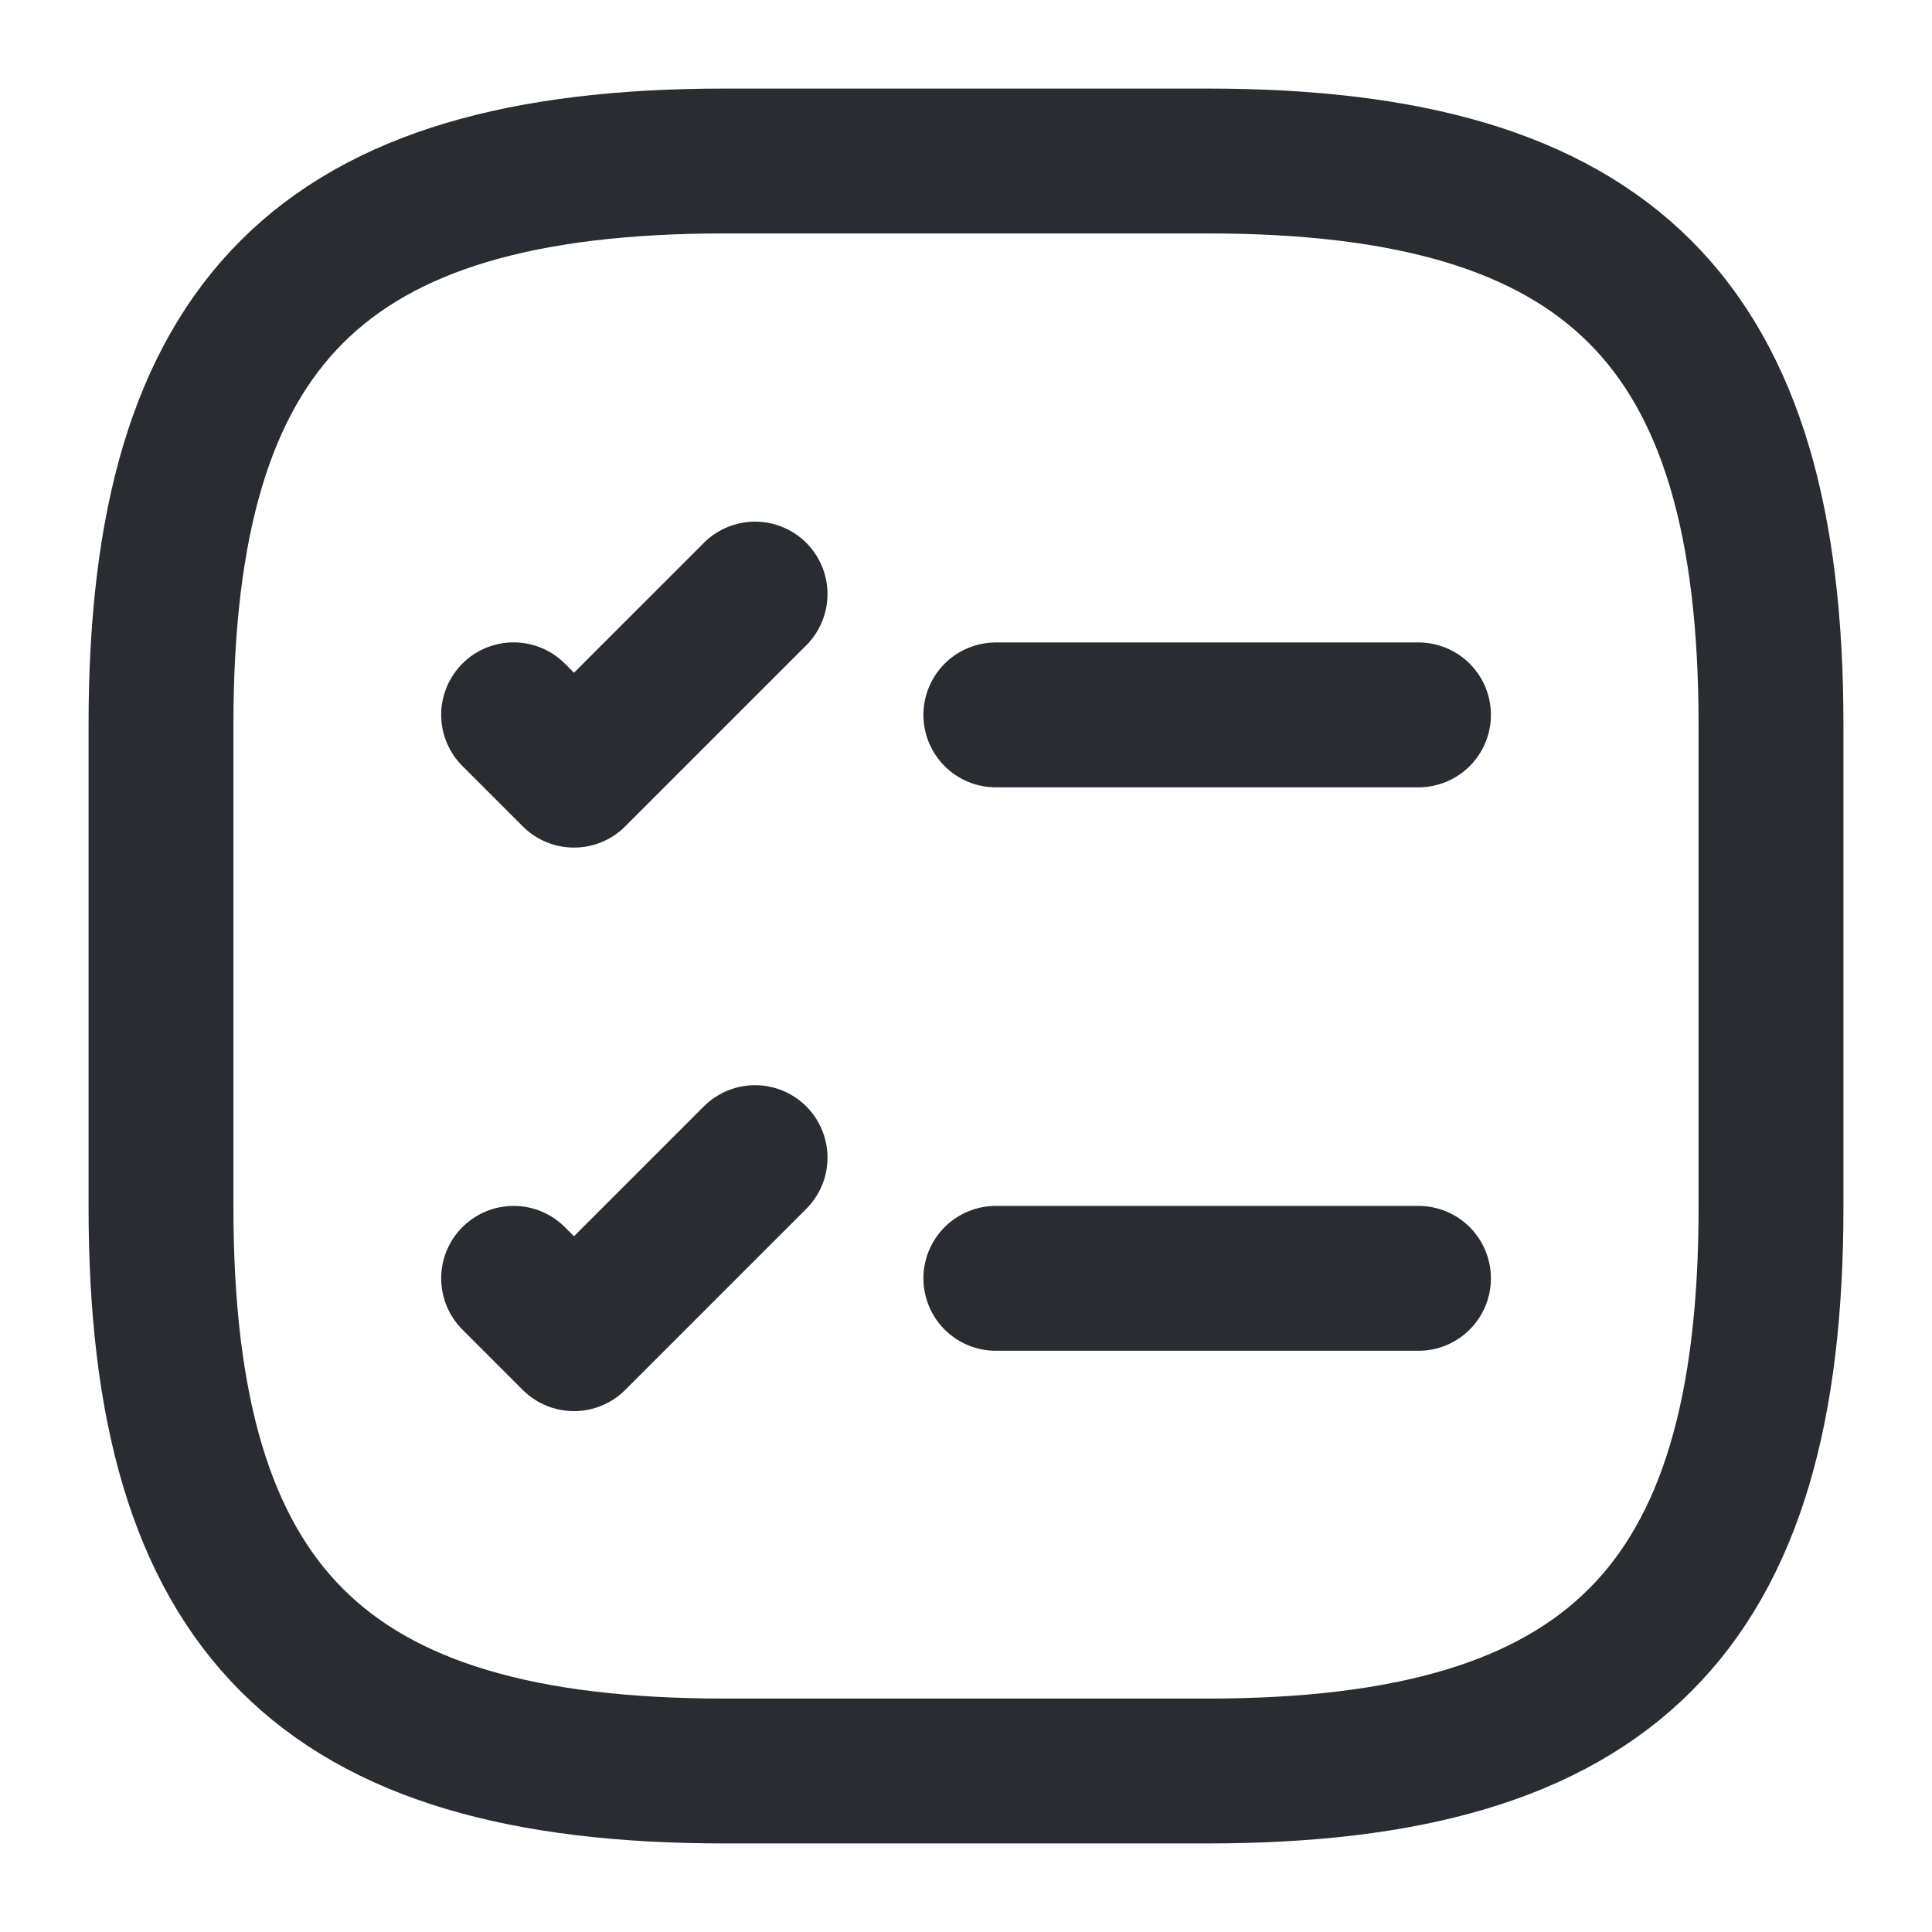
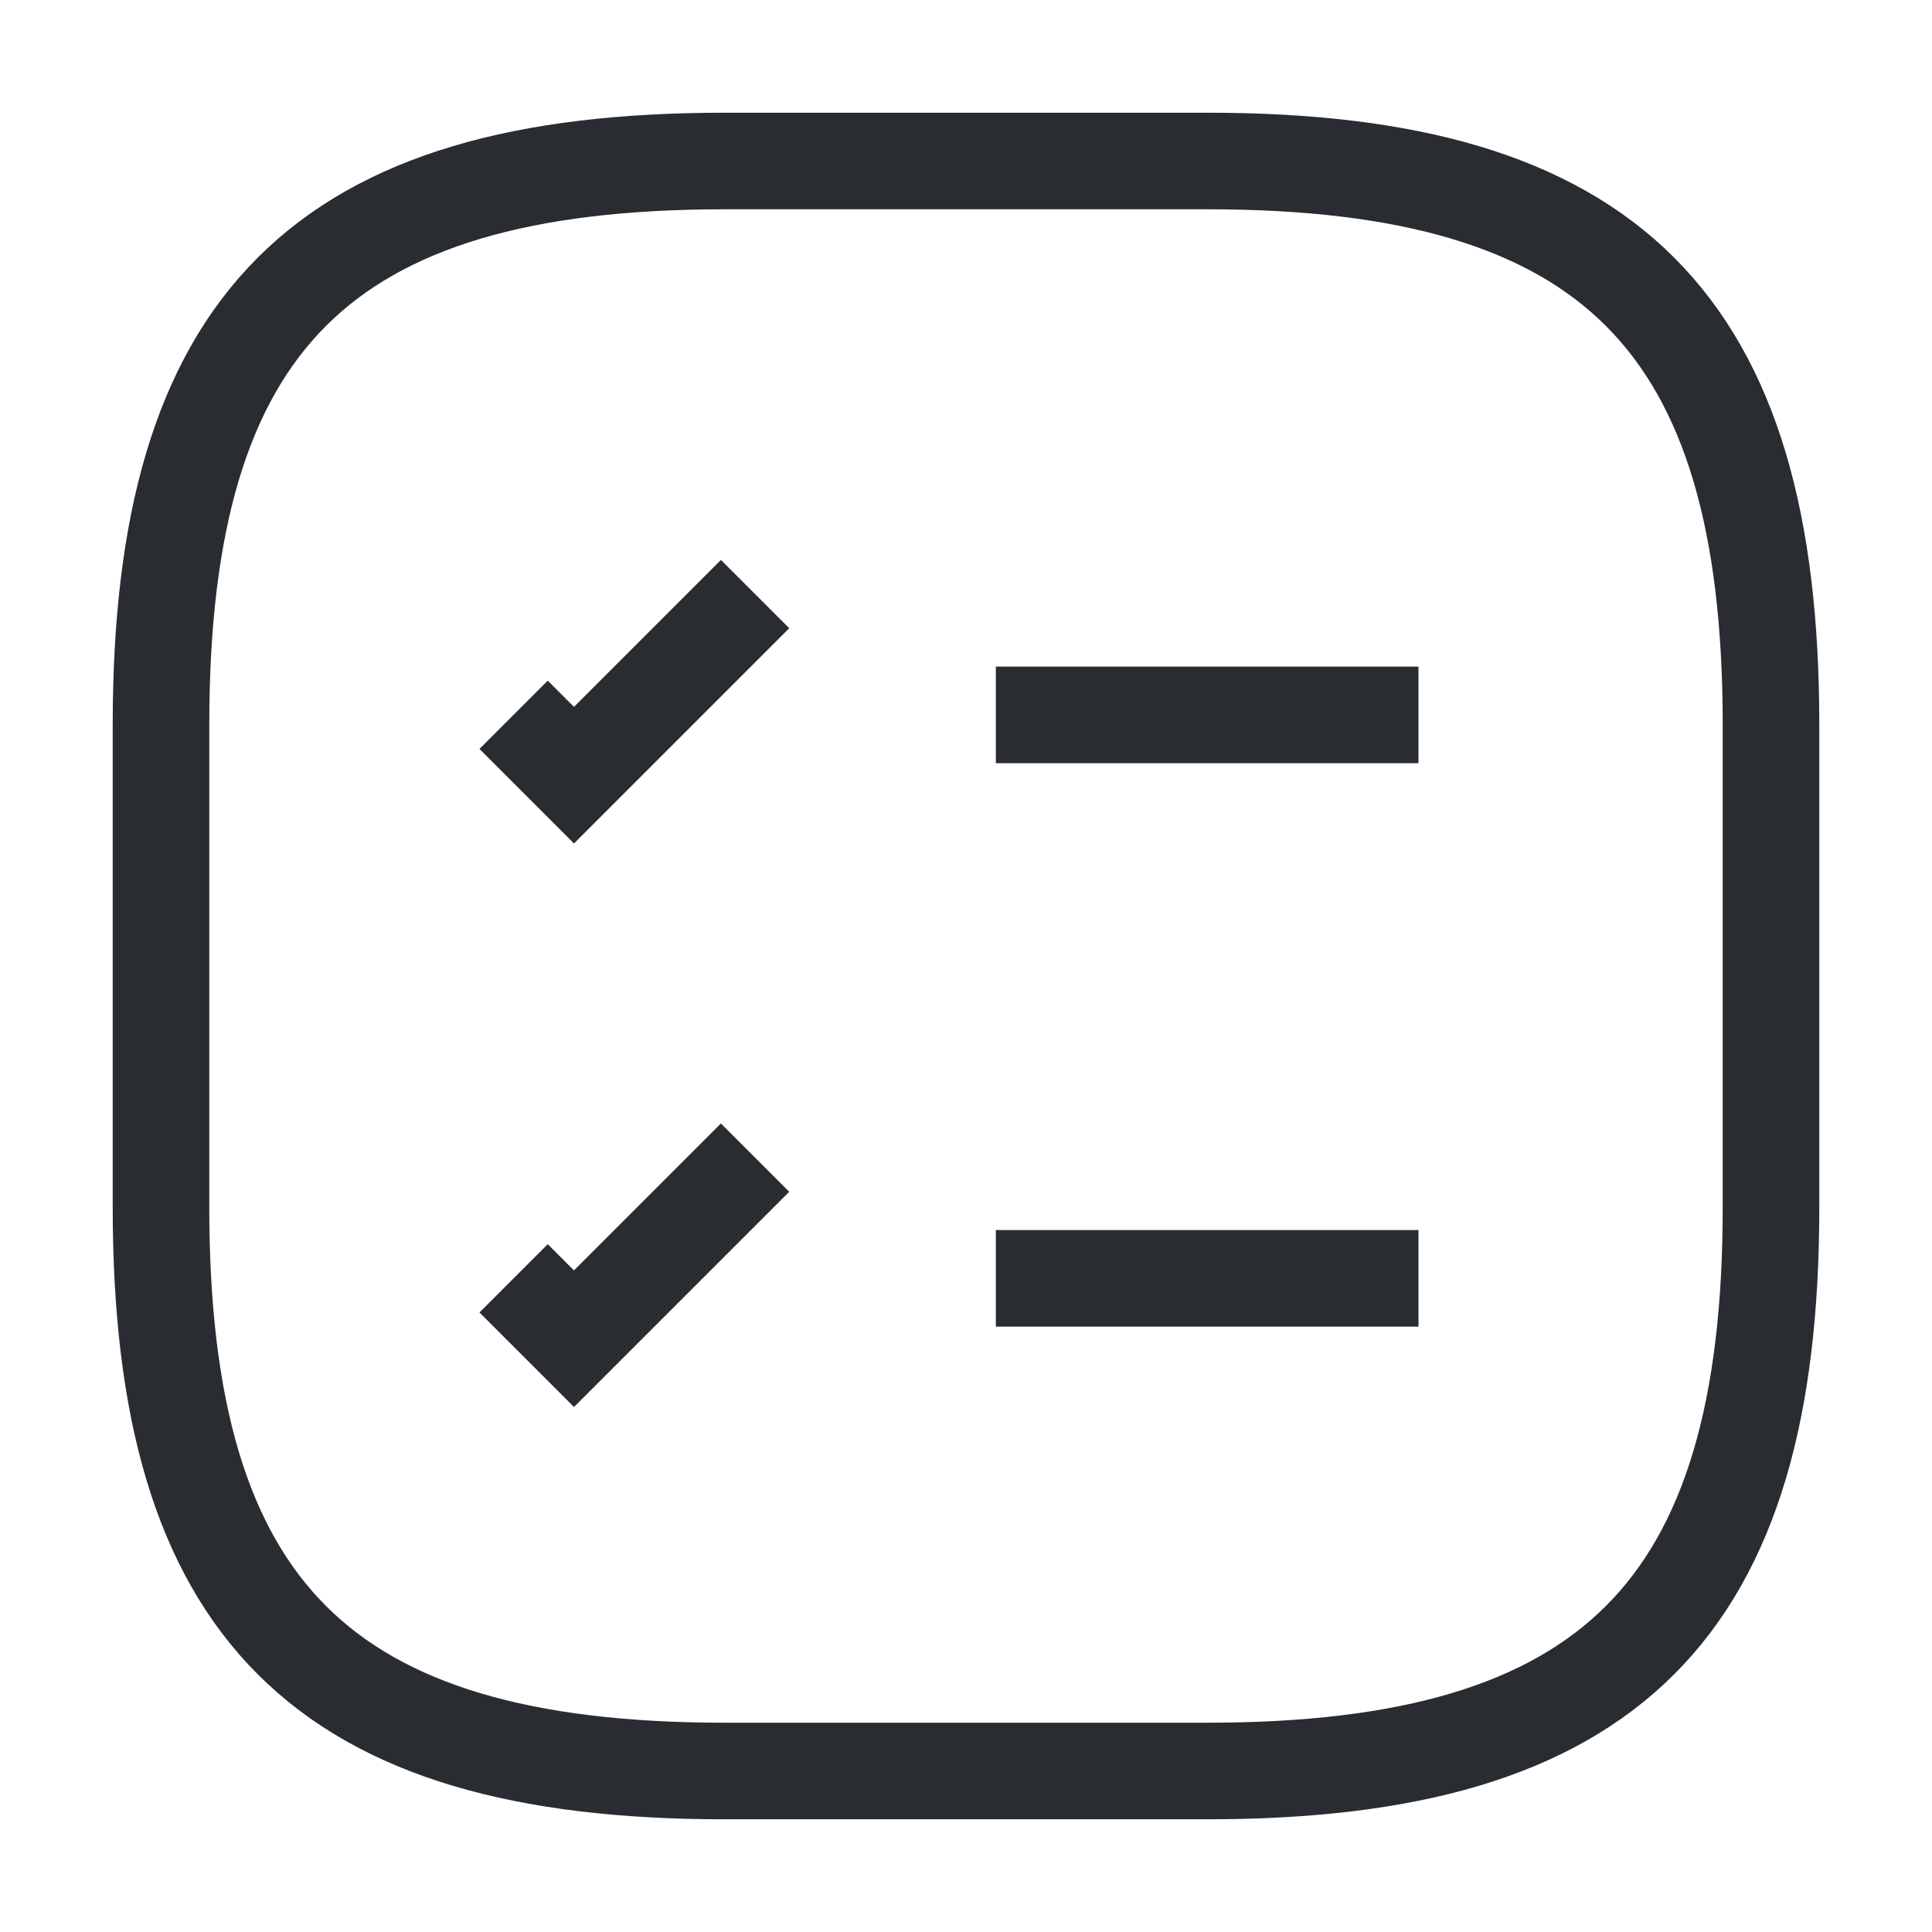
<svg xmlns="http://www.w3.org/2000/svg" id="vuesax_linear_task-square" data-name="vuesax/linear/task-square" width="20.004" height="20.004" viewBox="0 0 20.004 20.004">
  <g id="task-square">
-     <path id="Vector" d="M0,0H4.376" transform="translate(10.311 7.402)" fill="none" stroke="#292d32" stroke-linecap="round" stroke-linejoin="round" stroke-width="1.5" />
-     <path id="Vector-2" data-name="Vector" d="M0,1.25l.625.625L2.5,0" transform="translate(5.318 6.151)" fill="none" stroke="#292d32" stroke-linecap="round" stroke-linejoin="round" stroke-width="1.5" />
-     <path id="Vector-3" data-name="Vector" d="M0,0H4.376" transform="translate(10.311 13.236)" fill="none" stroke="#292d32" stroke-linecap="round" stroke-linejoin="round" stroke-width="1.5" />
-     <path id="Vector-4" data-name="Vector" d="M0,1.25l.625.625L2.5,0" transform="translate(5.318 11.986)" fill="none" stroke="#292d32" stroke-linecap="round" stroke-linejoin="round" stroke-width="1.5" />
-     <path id="Vector-5" data-name="Vector" d="M5.835,16.67h5C15,16.67,16.67,15,16.67,10.836v-5C16.67,1.667,15,0,10.836,0h-5C1.667,0,0,1.667,0,5.835v5C0,15,1.667,16.67,5.835,16.67Z" transform="translate(1.667 1.667)" fill="none" stroke="#292d32" stroke-linecap="round" stroke-linejoin="round" stroke-width="1.5" />
+     <path id="Vector" d="M0,0H4.376" transform="translate(10.311 7.402)" fill="none" stroke="#292d32" strokeLinecap="round" strokeLinejoin="round" strokeWidth="1.5" />
+     <path id="Vector-2" data-name="Vector" d="M0,1.25l.625.625L2.5,0" transform="translate(5.318 6.151)" fill="none" stroke="#292d32" strokeLinecap="round" strokeLinejoin="round" strokeWidth="1.5" />
+     <path id="Vector-3" data-name="Vector" d="M0,0H4.376" transform="translate(10.311 13.236)" fill="none" stroke="#292d32" strokeLinecap="round" strokeLinejoin="round" strokeWidth="1.5" />
+     <path id="Vector-4" data-name="Vector" d="M0,1.25l.625.625L2.5,0" transform="translate(5.318 11.986)" fill="none" stroke="#292d32" strokeLinecap="round" strokeLinejoin="round" strokeWidth="1.5" />
+     <path id="Vector-5" data-name="Vector" d="M5.835,16.67h5C15,16.67,16.67,15,16.67,10.836v-5C16.67,1.667,15,0,10.836,0h-5C1.667,0,0,1.667,0,5.835v5C0,15,1.667,16.67,5.835,16.67Z" transform="translate(1.667 1.667)" fill="none" stroke="#292d32" strokeLinecap="round" strokeLinejoin="round" strokeWidth="1.5" />
    <path id="Vector-6" data-name="Vector" d="M0,0H20V20H0Z" fill="none" opacity="0" />
  </g>
</svg>
